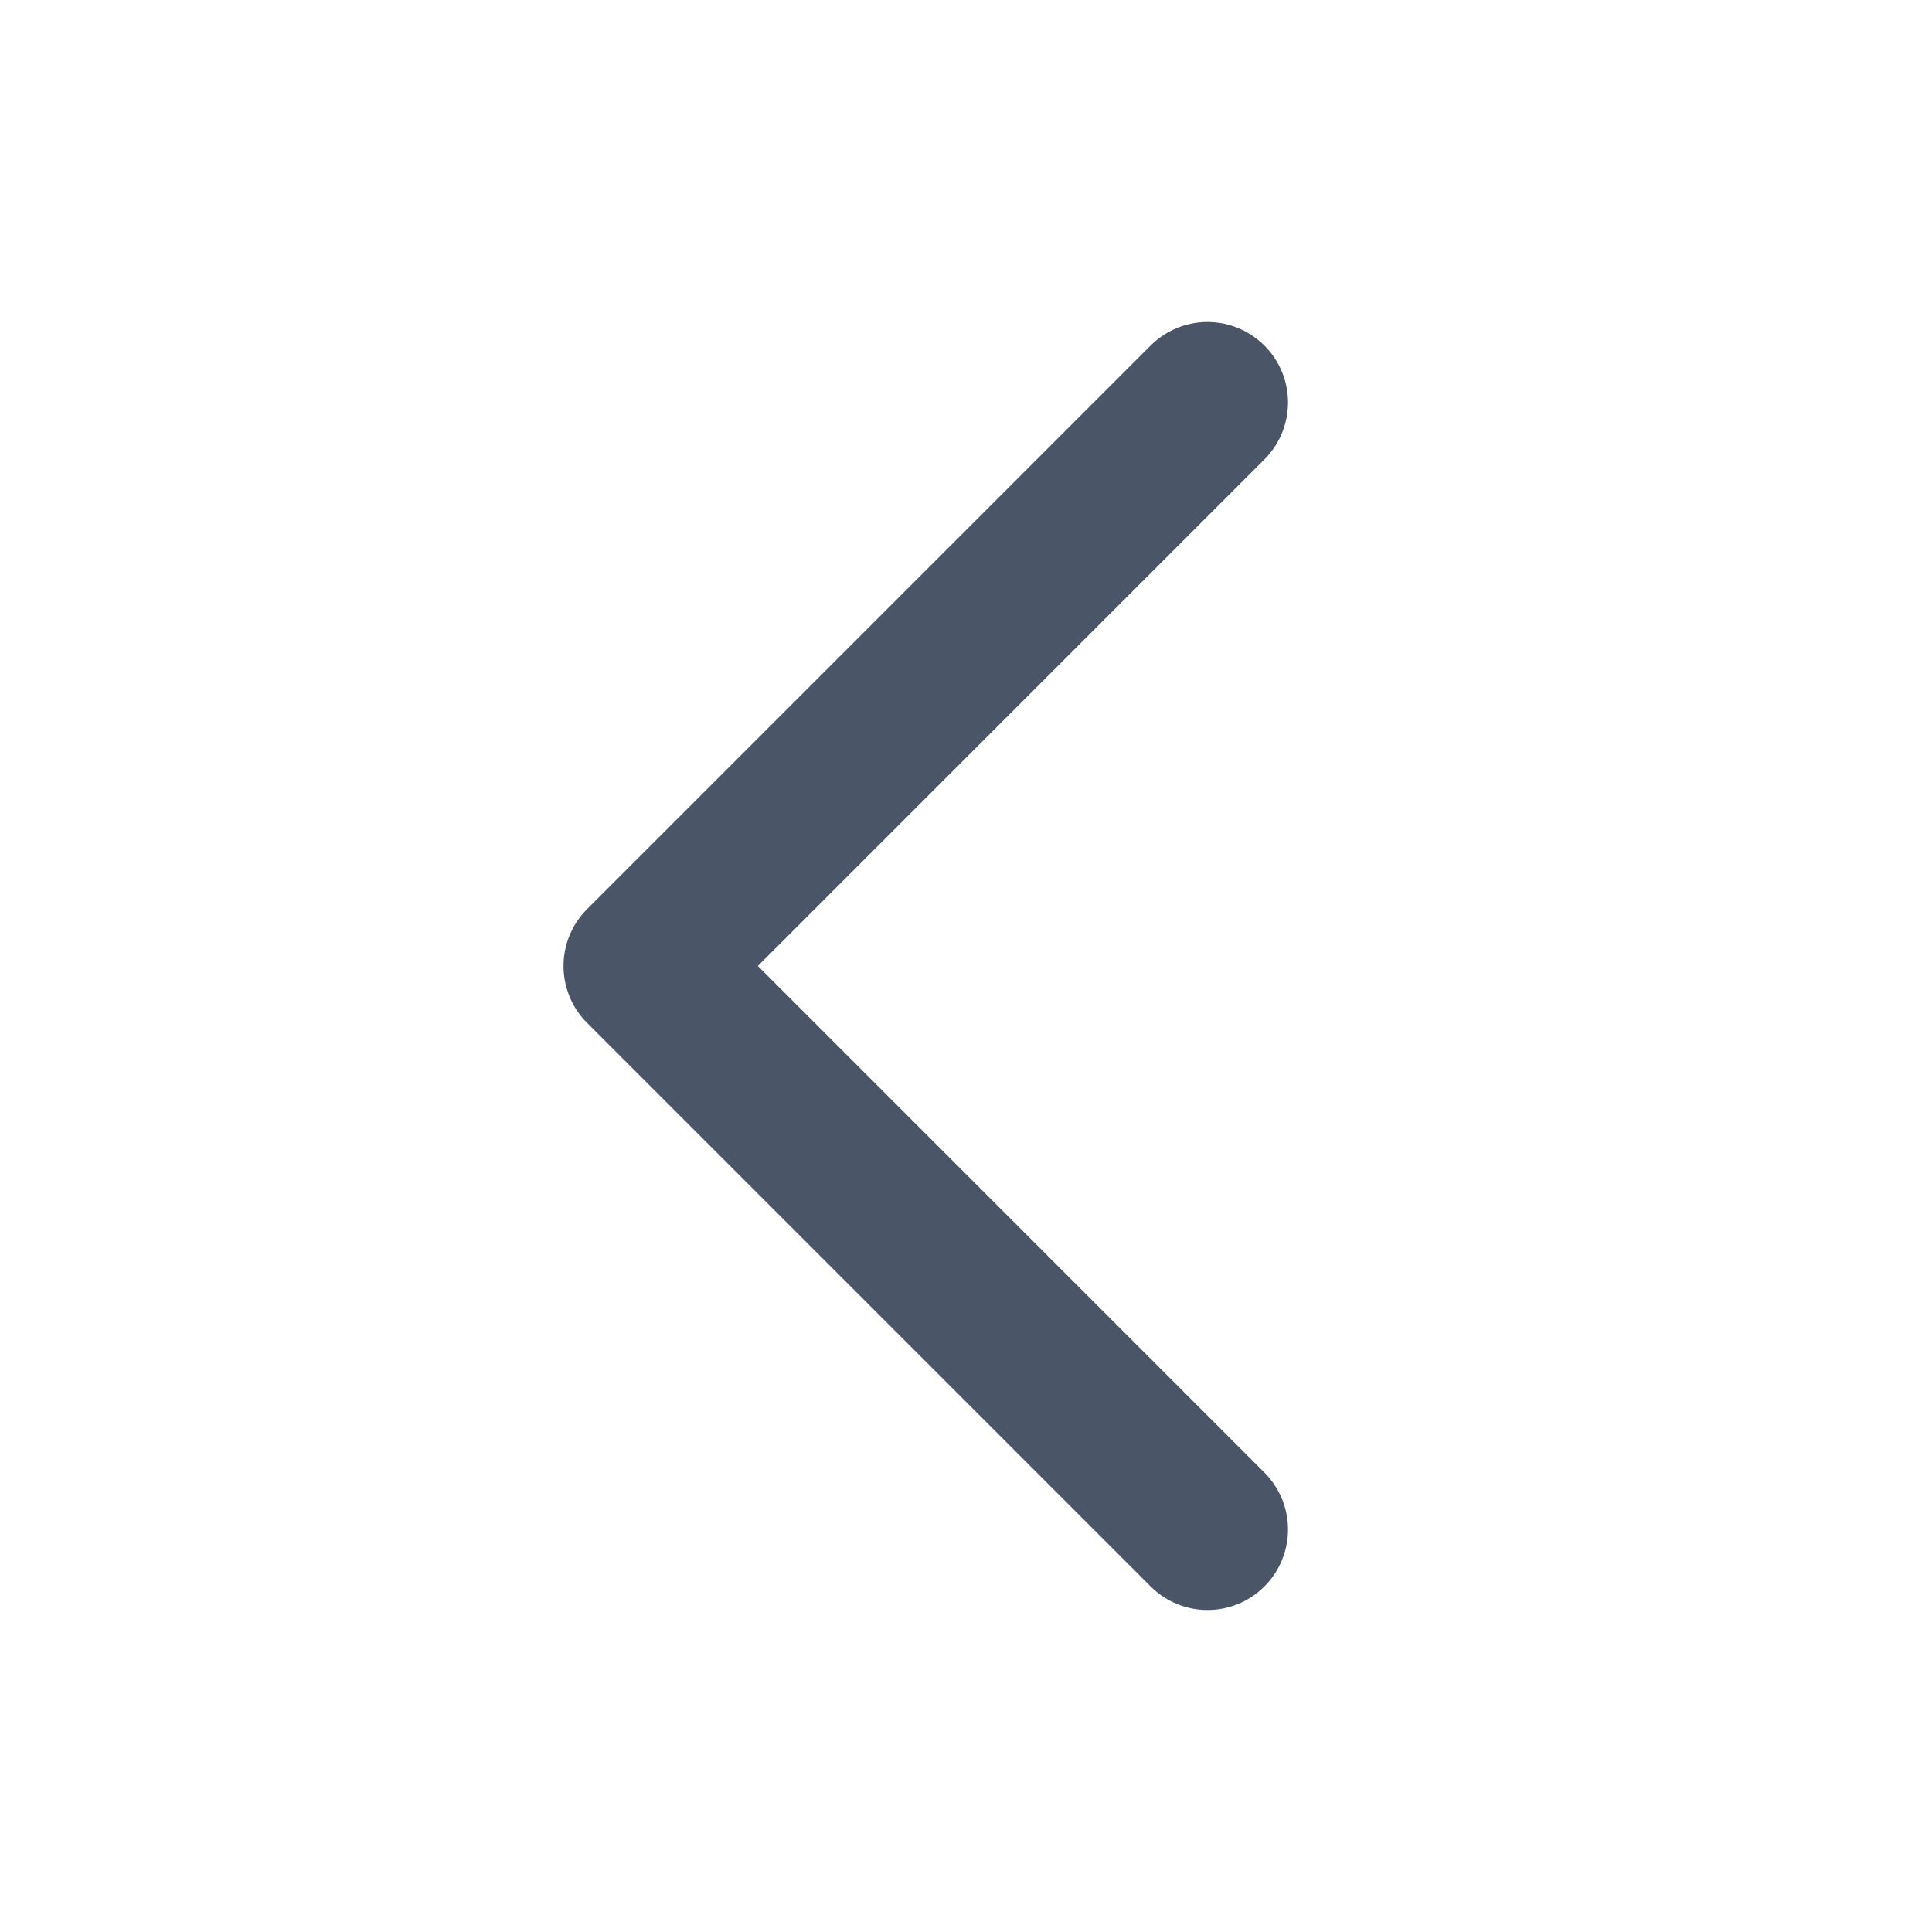
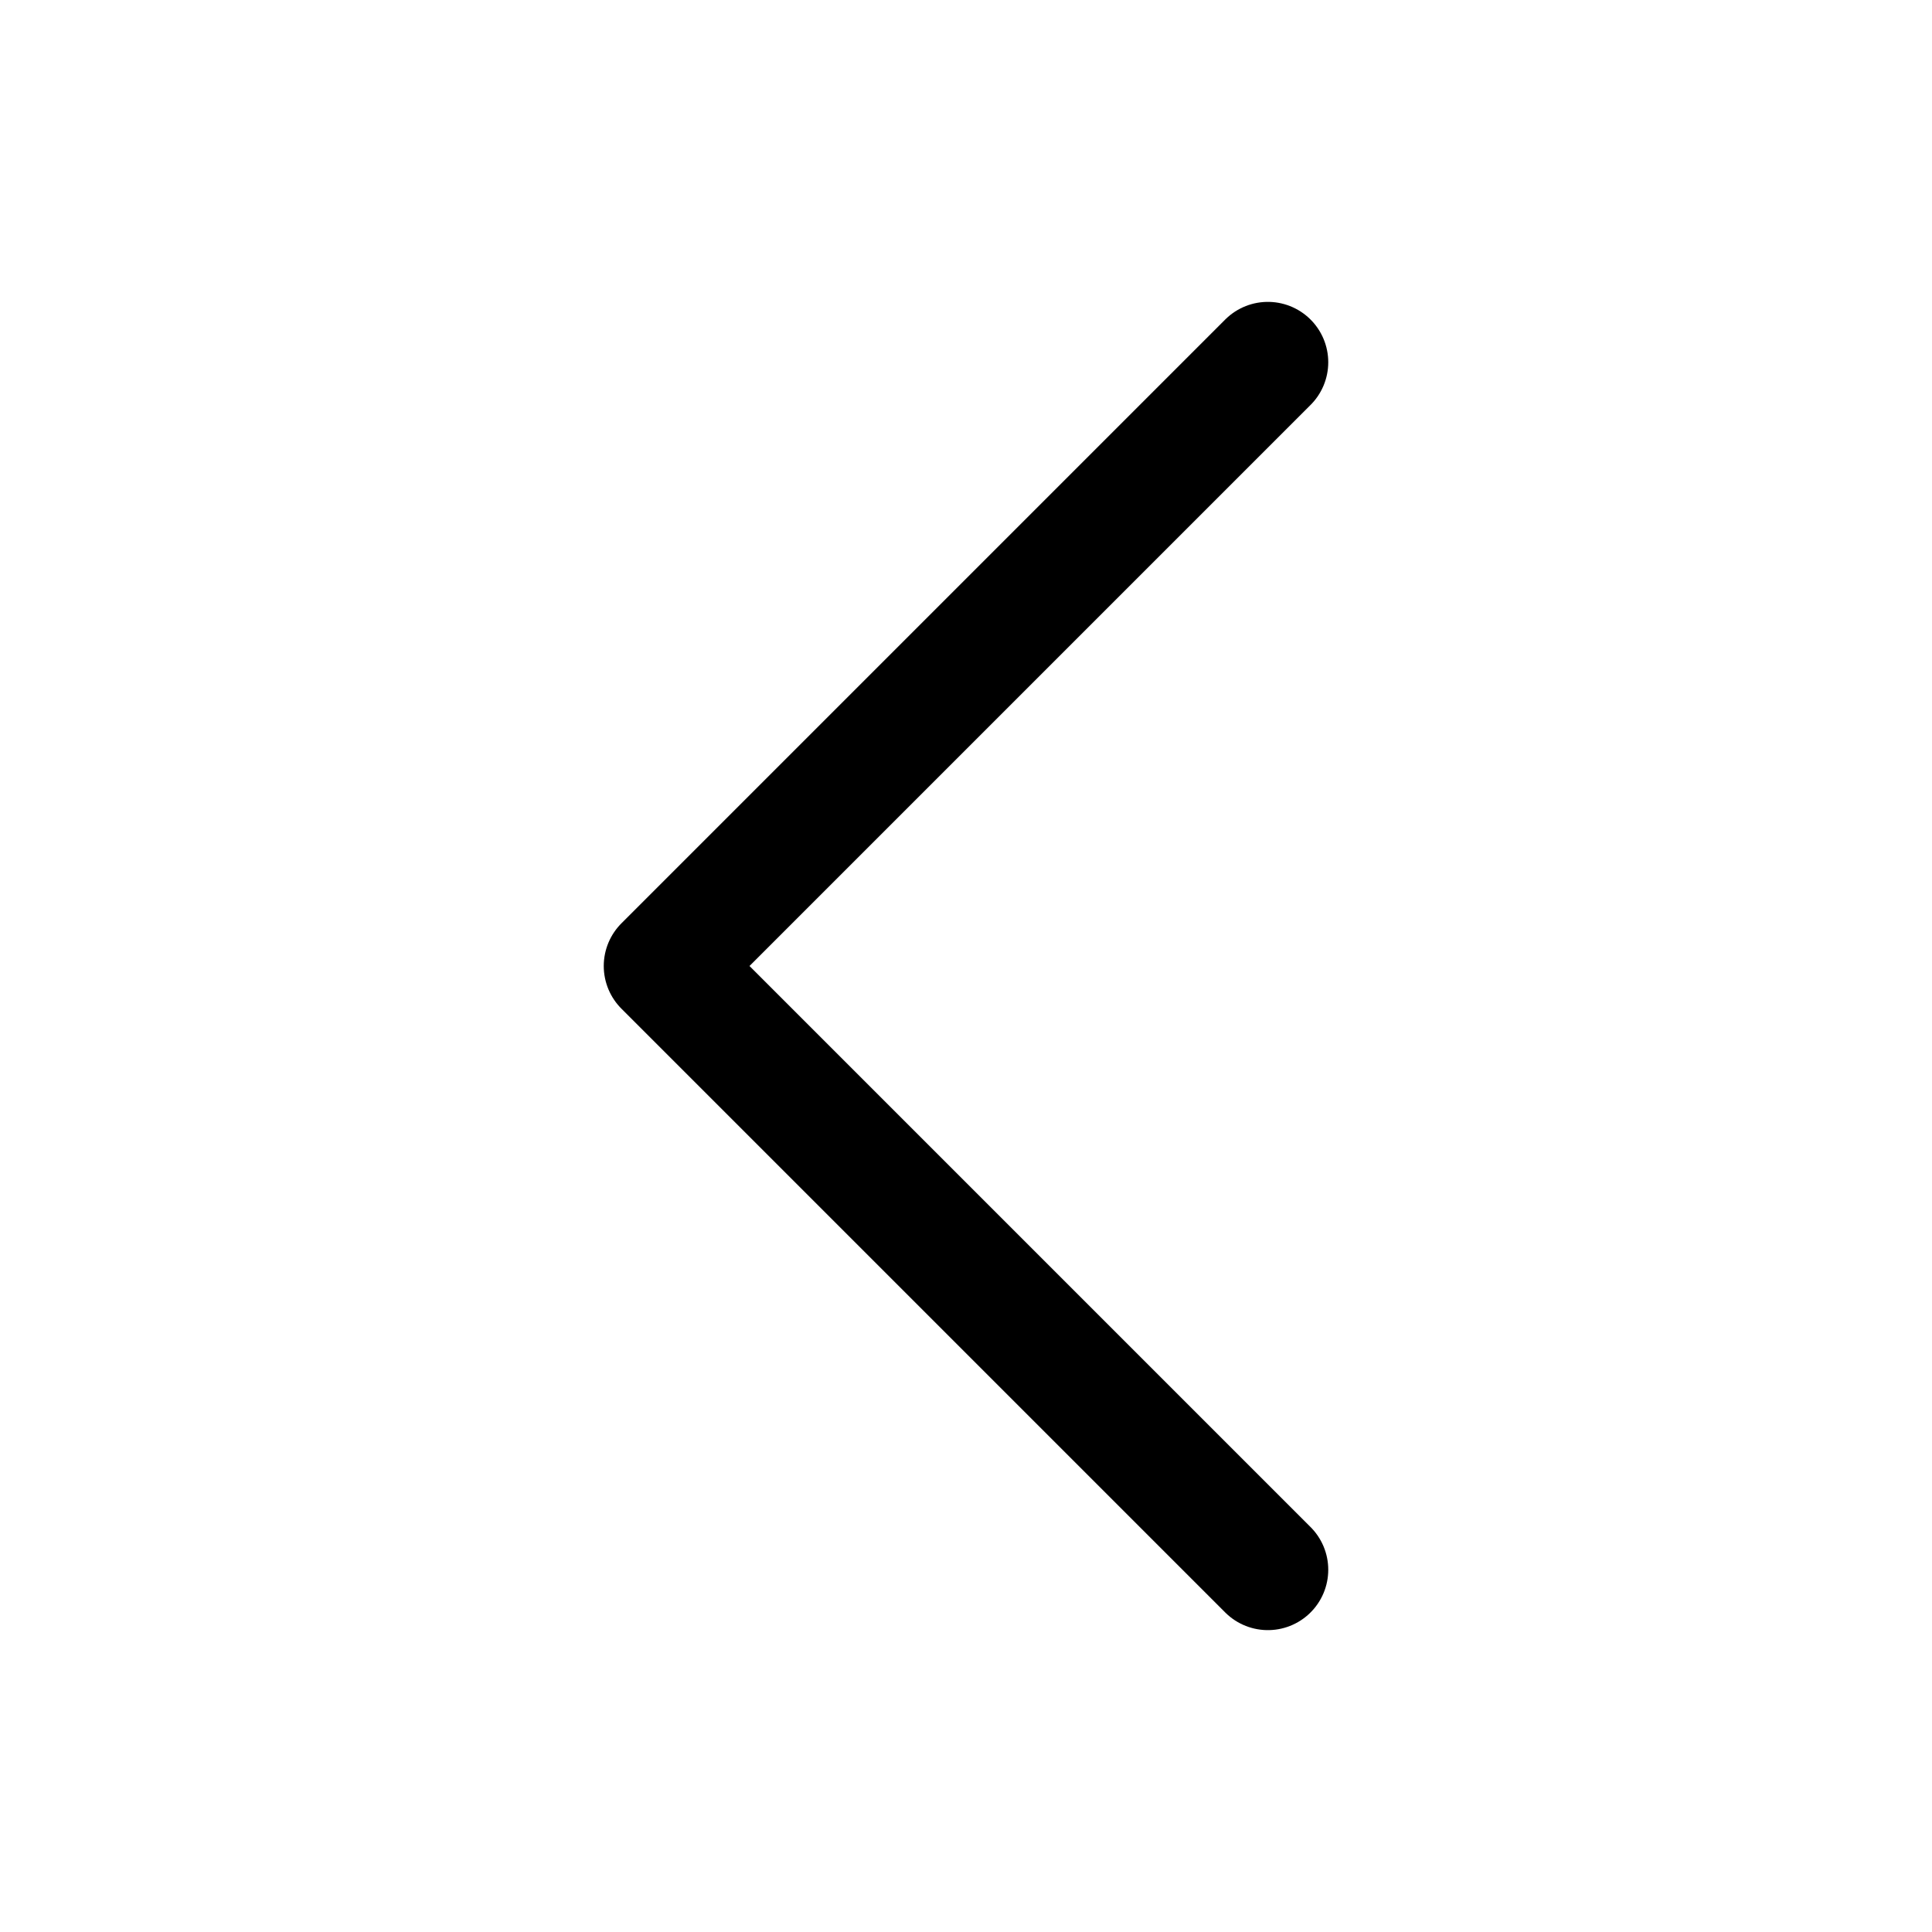
- <svg xmlns="http://www.w3.org/2000/svg" width="24" height="24" viewBox="0 0 24 24" fill="none">
-   <path d="M15 19L8 12L15 5" stroke="#4A5568" stroke-width="2" stroke-linecap="round" stroke-linejoin="round" />
+ <svg xmlns="http://www.w3.org/2000/svg" fill="none" viewBox="0 0 24 24" stroke-width="1.5" stroke="currentColor" aria-hidden="true">
+   <path stroke-linecap="round" stroke-linejoin="round" d="M15.75 19.5L8.25 12l7.5-7.5" />
</svg>
